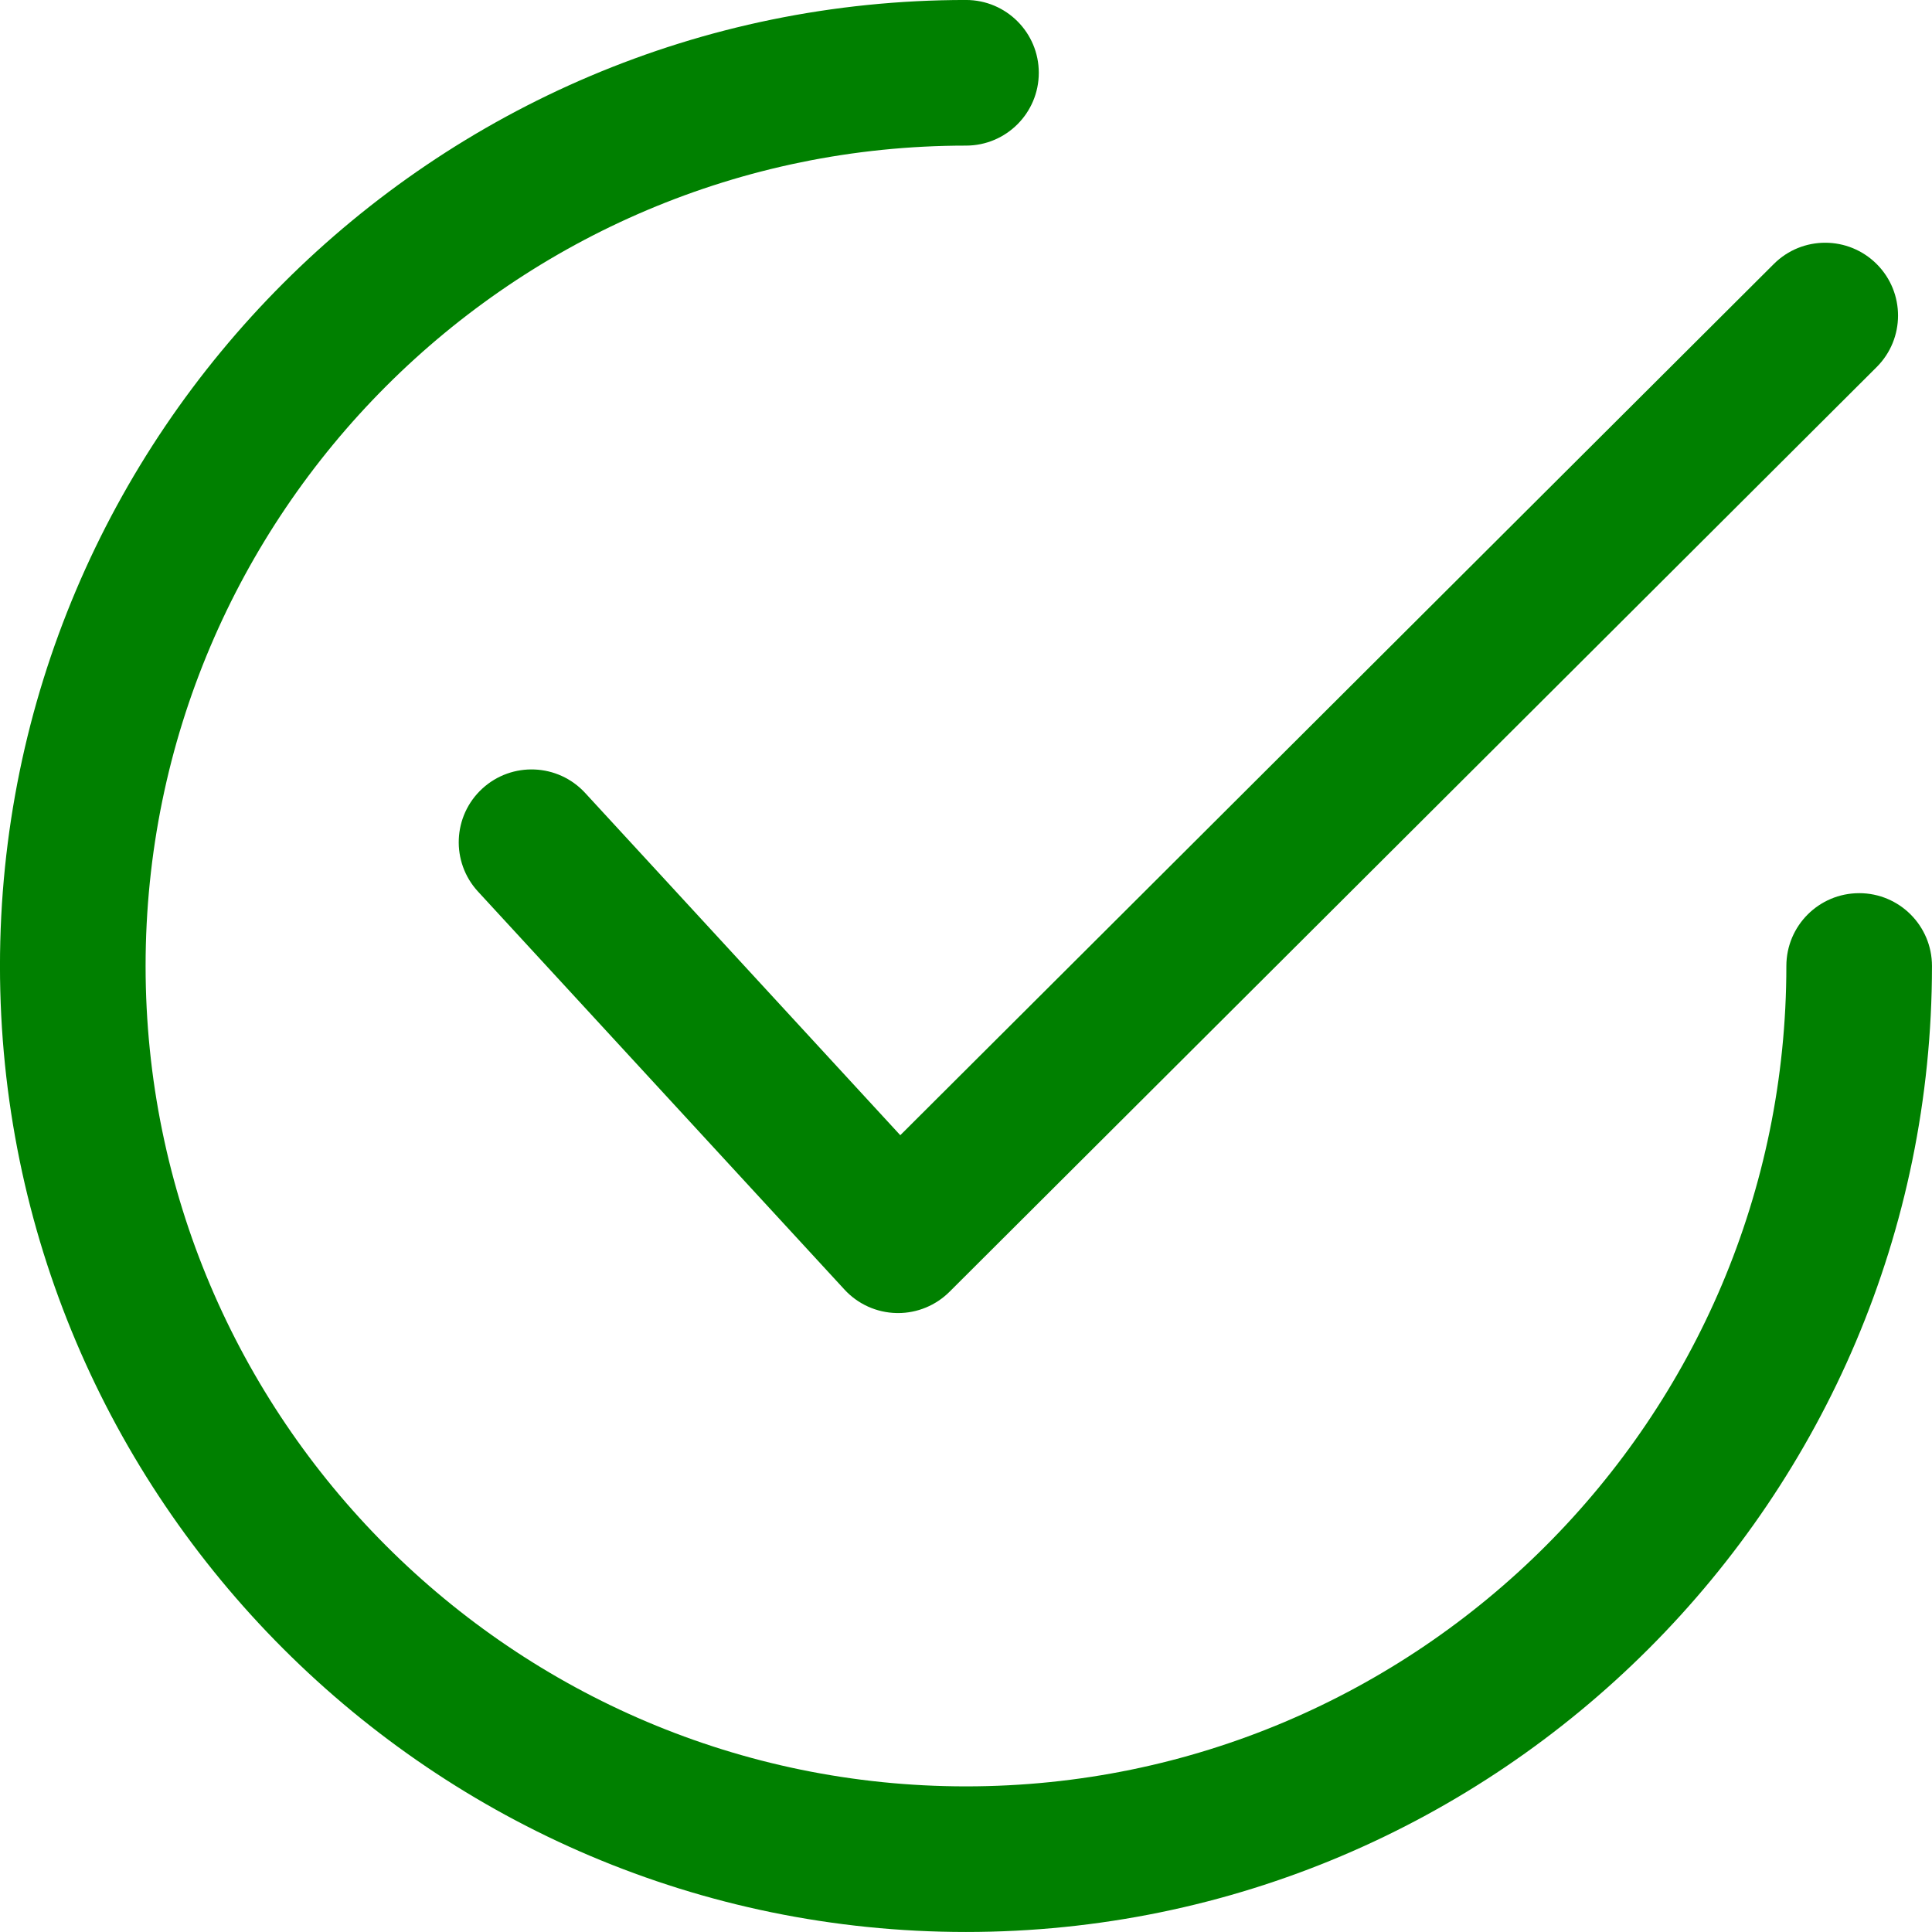
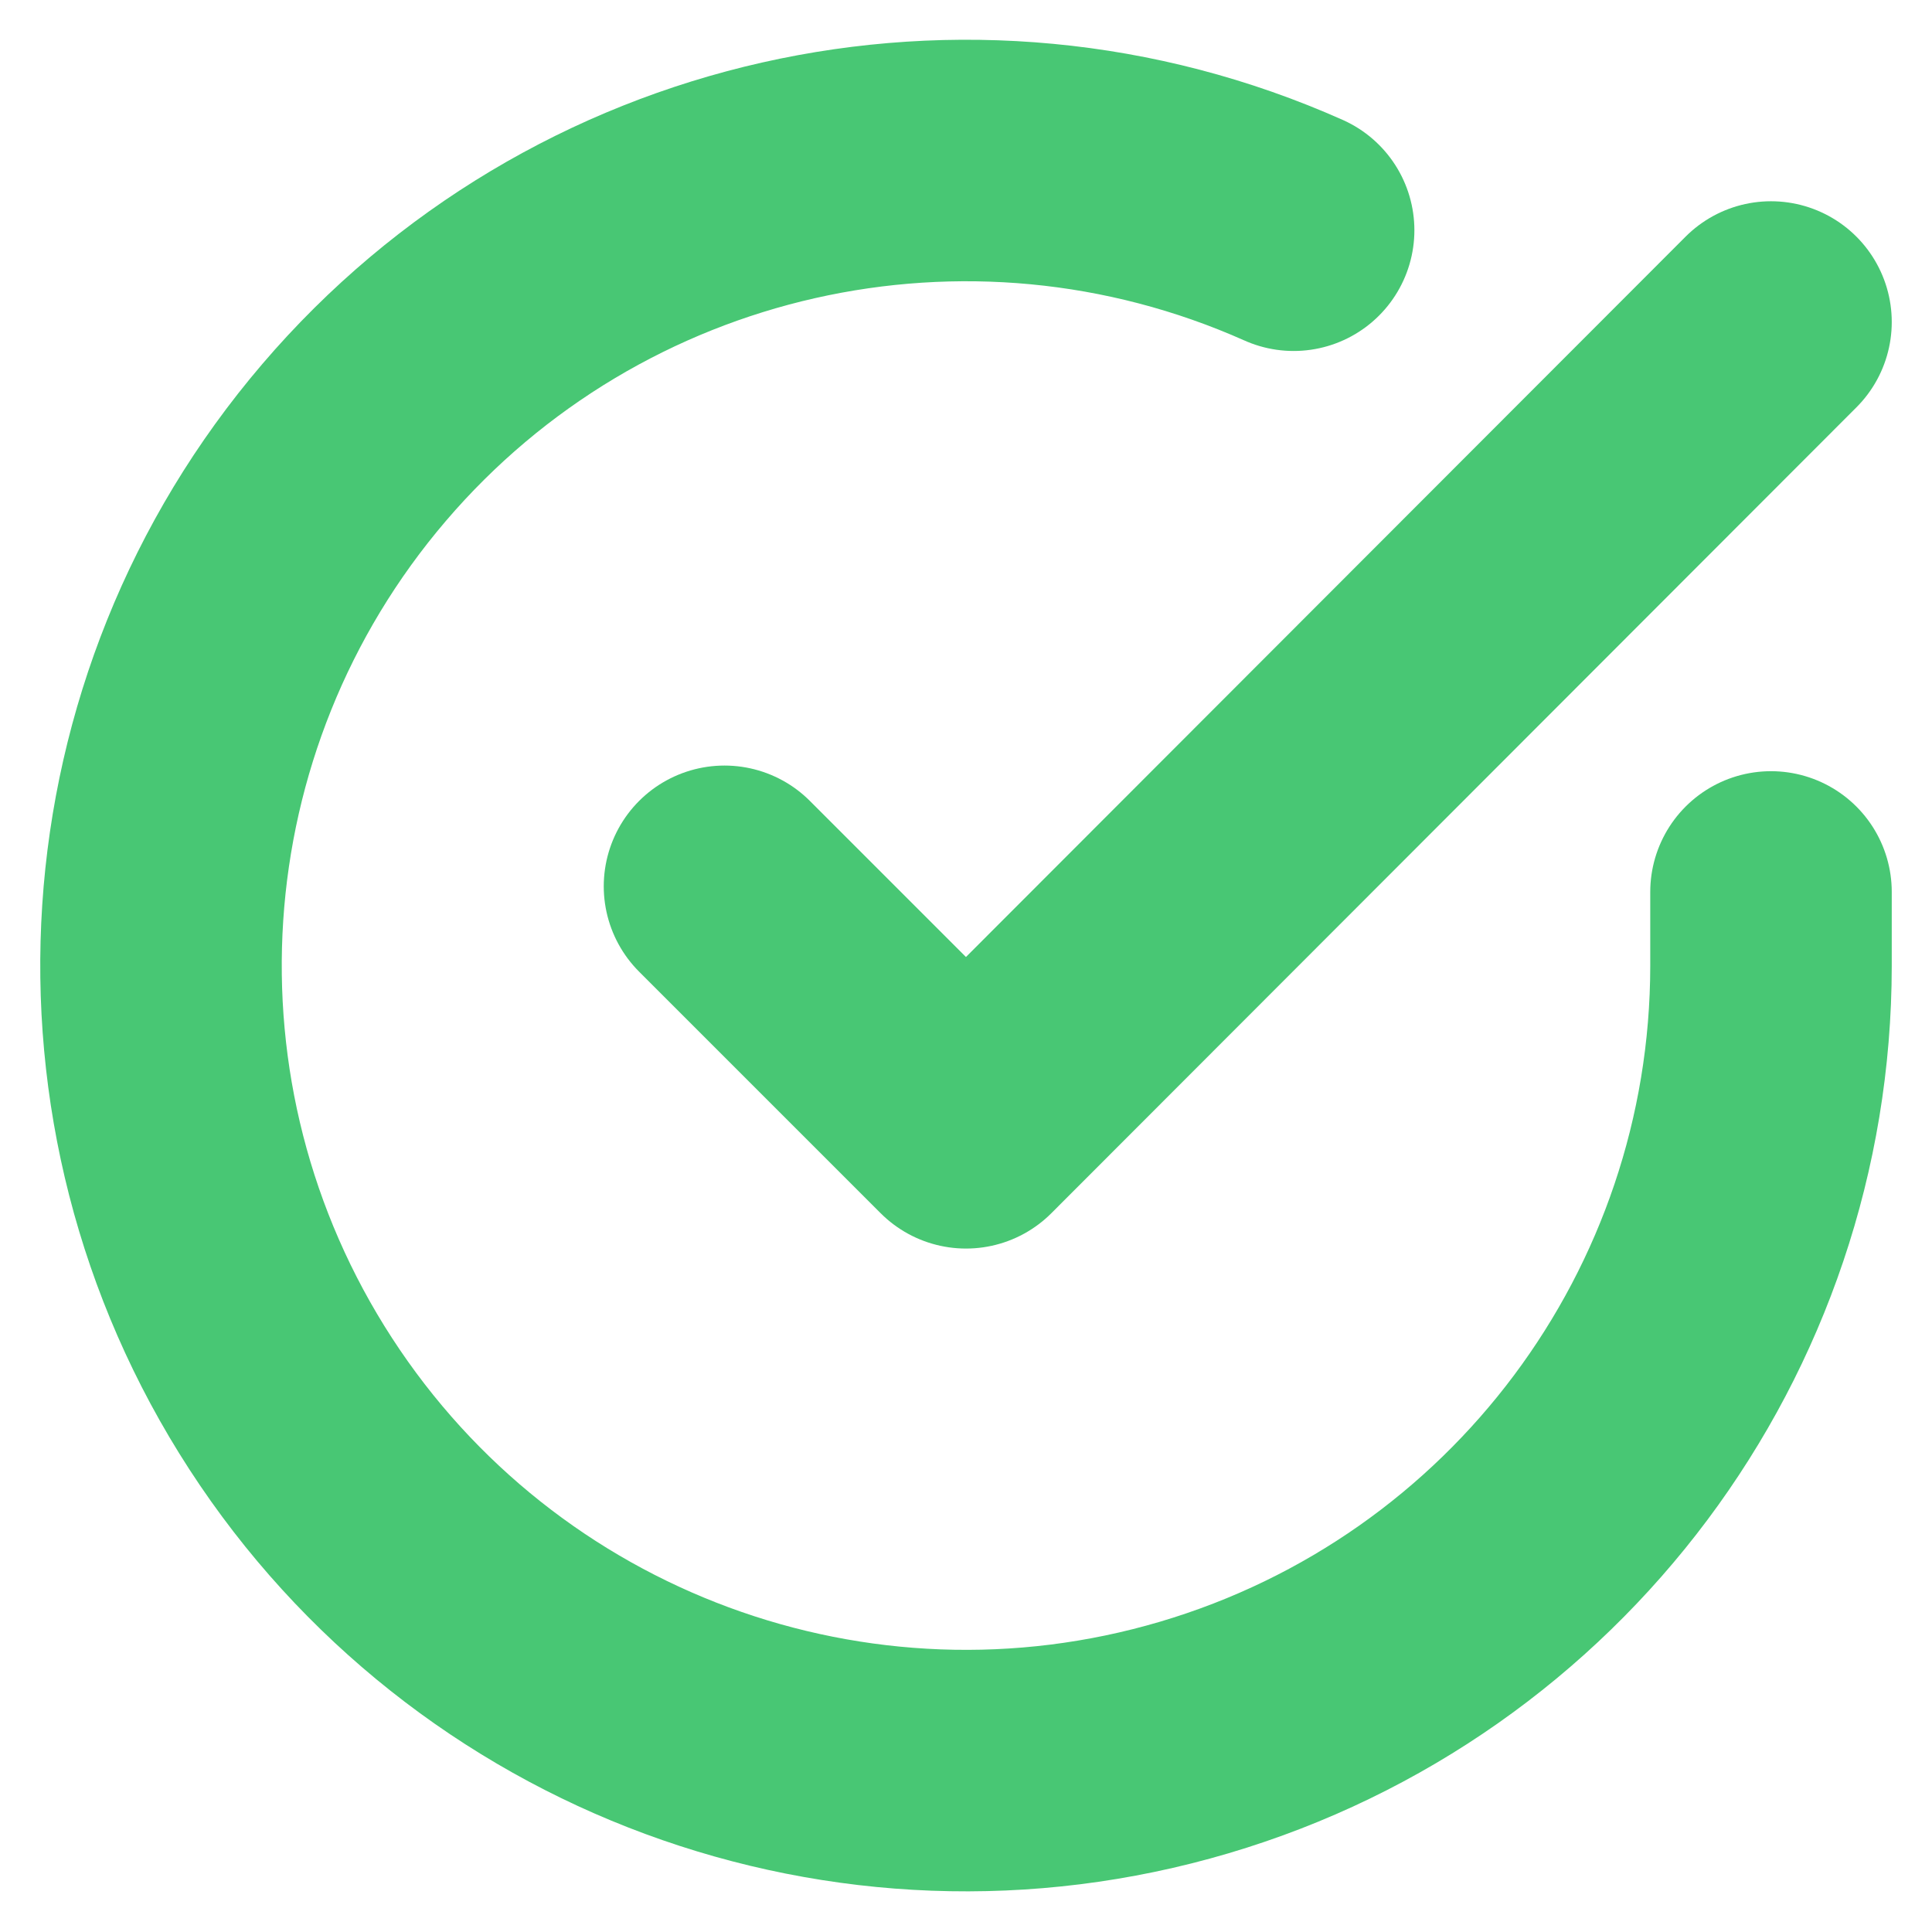
- <svg xmlns="http://www.w3.org/2000/svg" enable-background="new 0 0 512 512" version="1.1" viewBox="0 0 512 512" xml:space="preserve">
-   <path fill="green" d="m497.36 69.995c-7.532-7.545-19.753-7.558-27.285-0.032l-231.49 230.88-83.522-90.713c-7.217-7.834-19.419-8.342-27.266-1.126-7.841 7.217-8.343 19.425-1.126 27.266l97.126 105.48c3.557 3.866 8.535 6.111 13.784 6.22 0.141 6e-3 0.277 6e-3 0.412 6e-3 5.101 0 10.008-2.026 13.623-5.628l245.71-245.06c7.551-7.525 7.564-19.746 0.038-27.291z" />
-   <path fill="green" d="m492.7 236.7c-10.658 0-19.296 8.638-19.296 19.297 0 119.88-97.524 217.41-217.41 217.41-119.88 0-217.41-97.524-217.41-217.41 0-119.88 97.531-217.41 217.41-217.41 10.658 0 19.297-8.638 19.297-19.296 0-10.659-8.639-19.297-19.297-19.297-141.16 0-256 114.84-256 256 0 141.15 114.84 256 256 256 141.15 0 256-114.85 256-256 0-10.658-8.638-19.297-19.297-19.297z" />
+ <svg xmlns="http://www.w3.org/2000/svg" version="1.1" xml:space="preserve" width="24" height="24" viewBox="0 0 24 24" fill="none" stroke="#48c774" stroke-width="3" stroke-linecap="round" stroke-linejoin="round">
+   <path d="M22 11.08V12a10 10 0 1 1-5.93-9.14" />
+   <polyline points="22 4 12 14.01 9 11.01" />
</svg>
